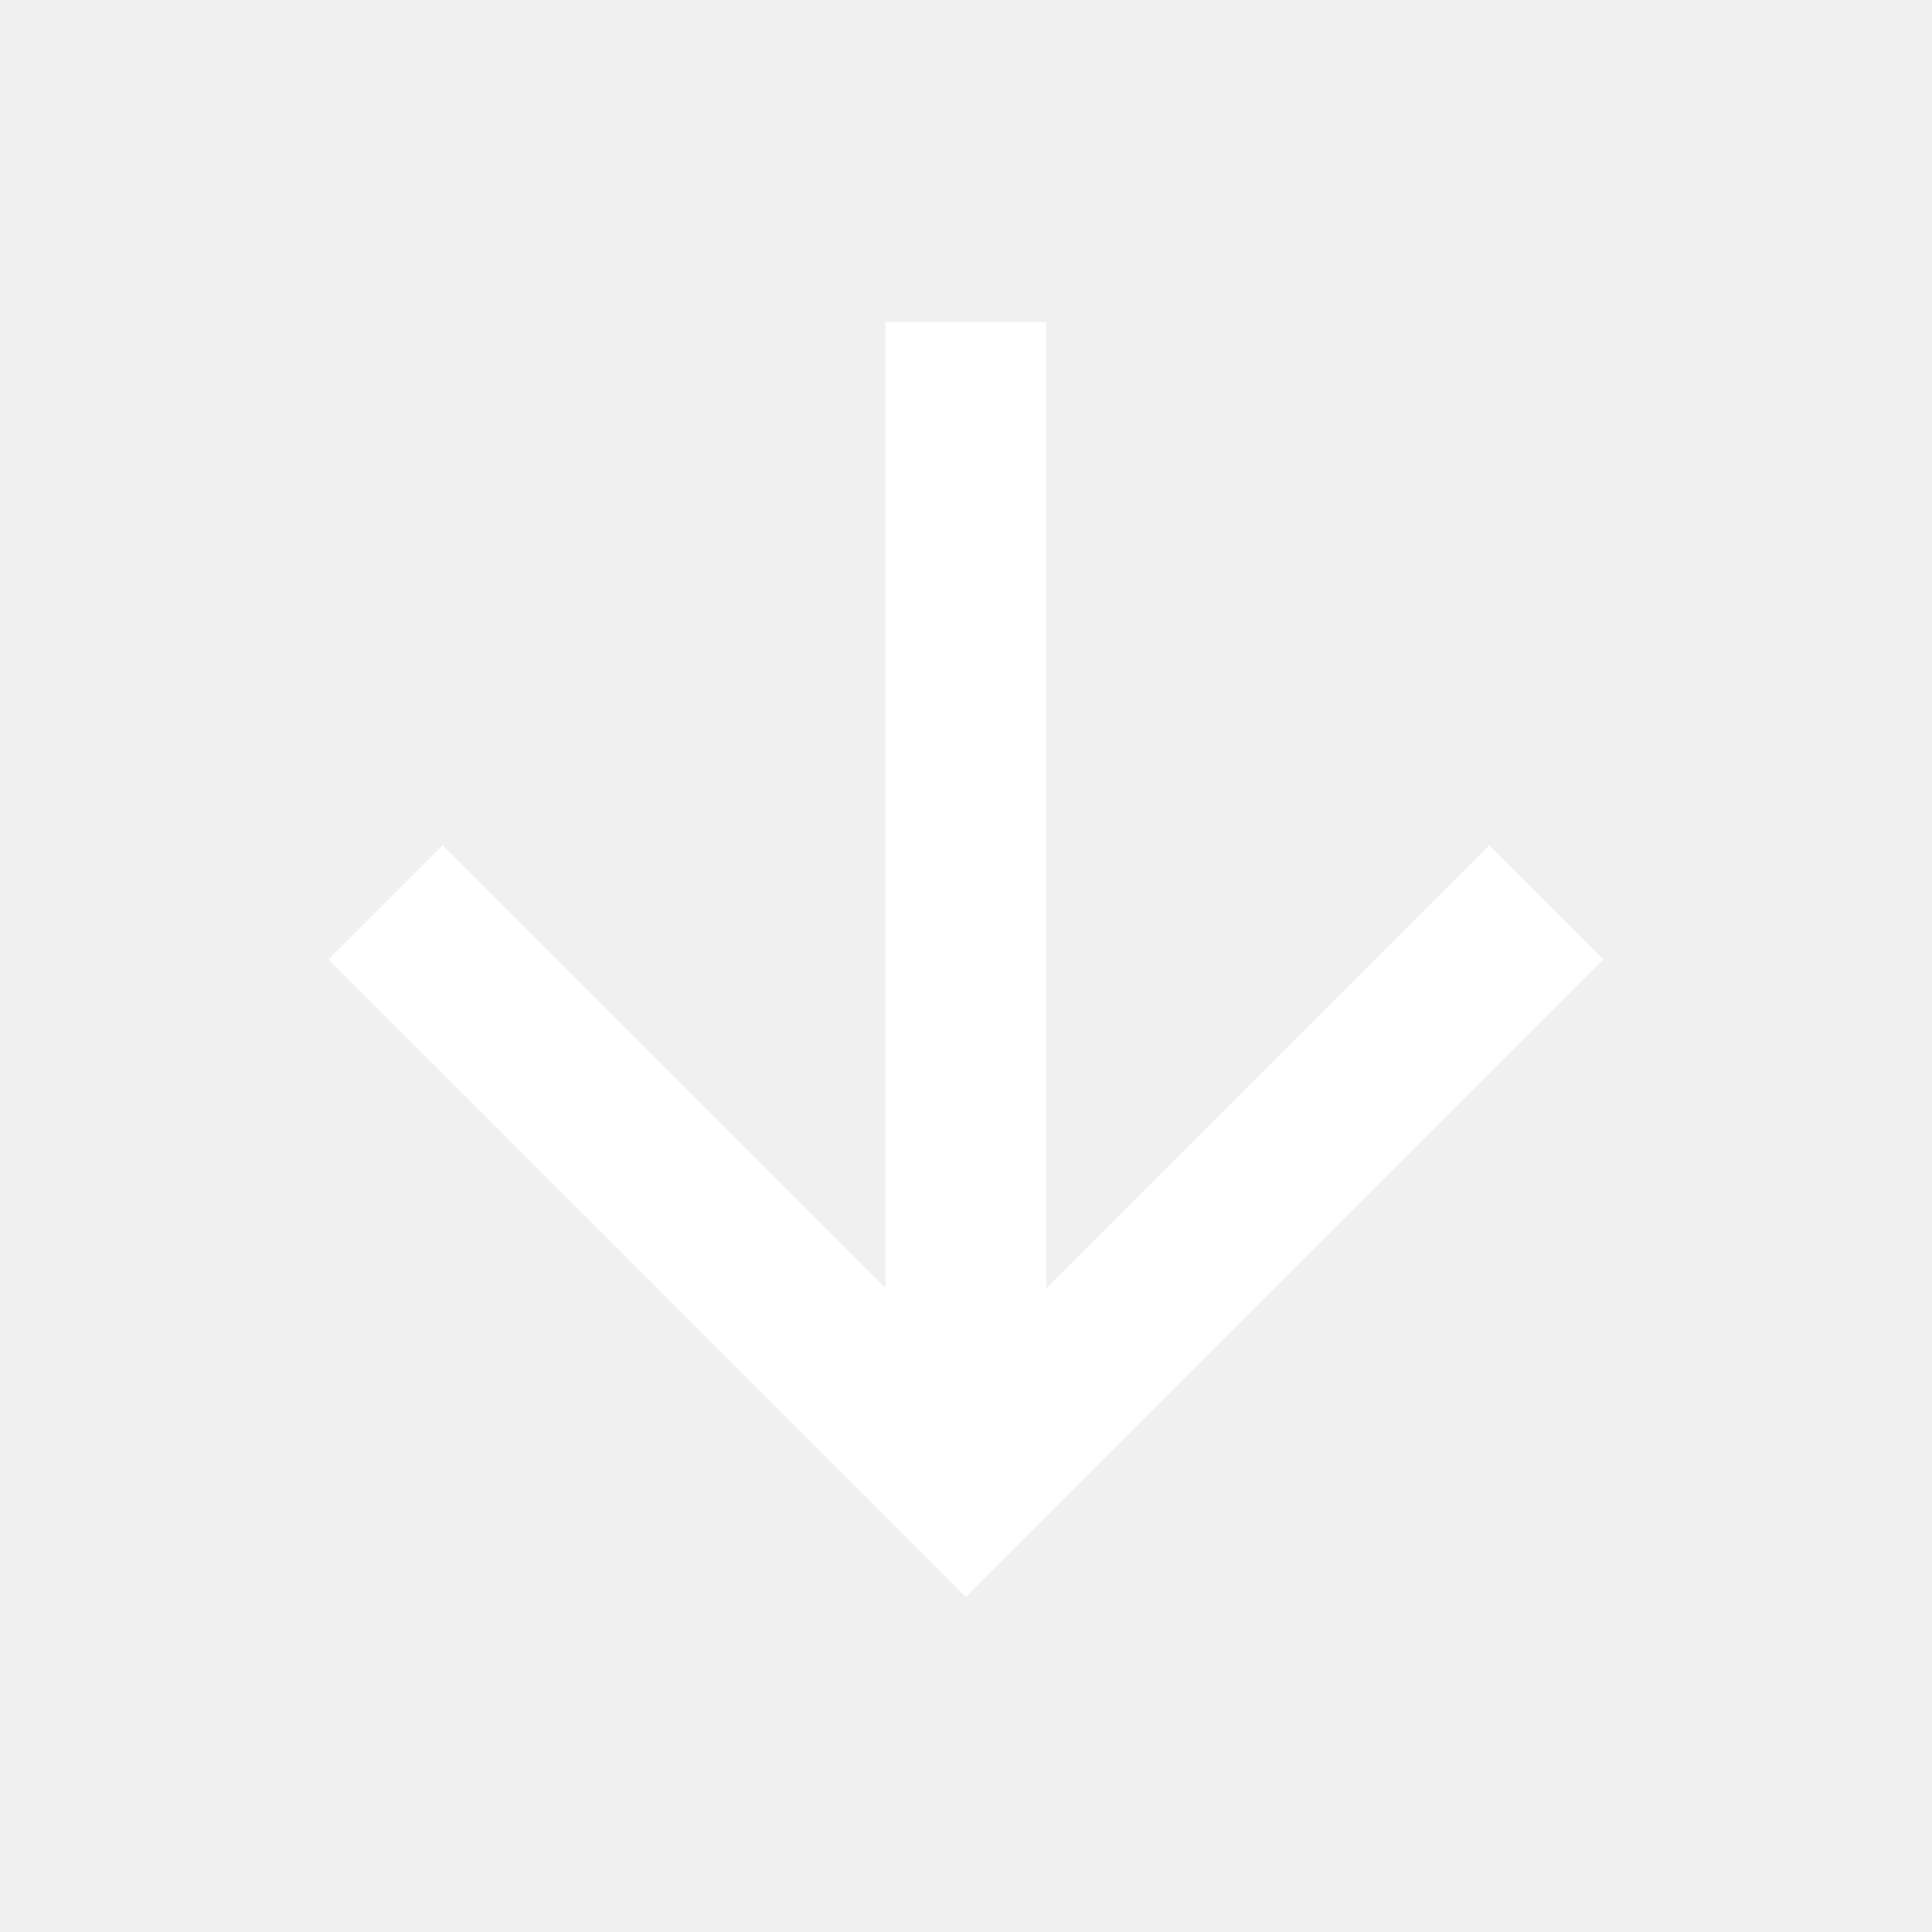
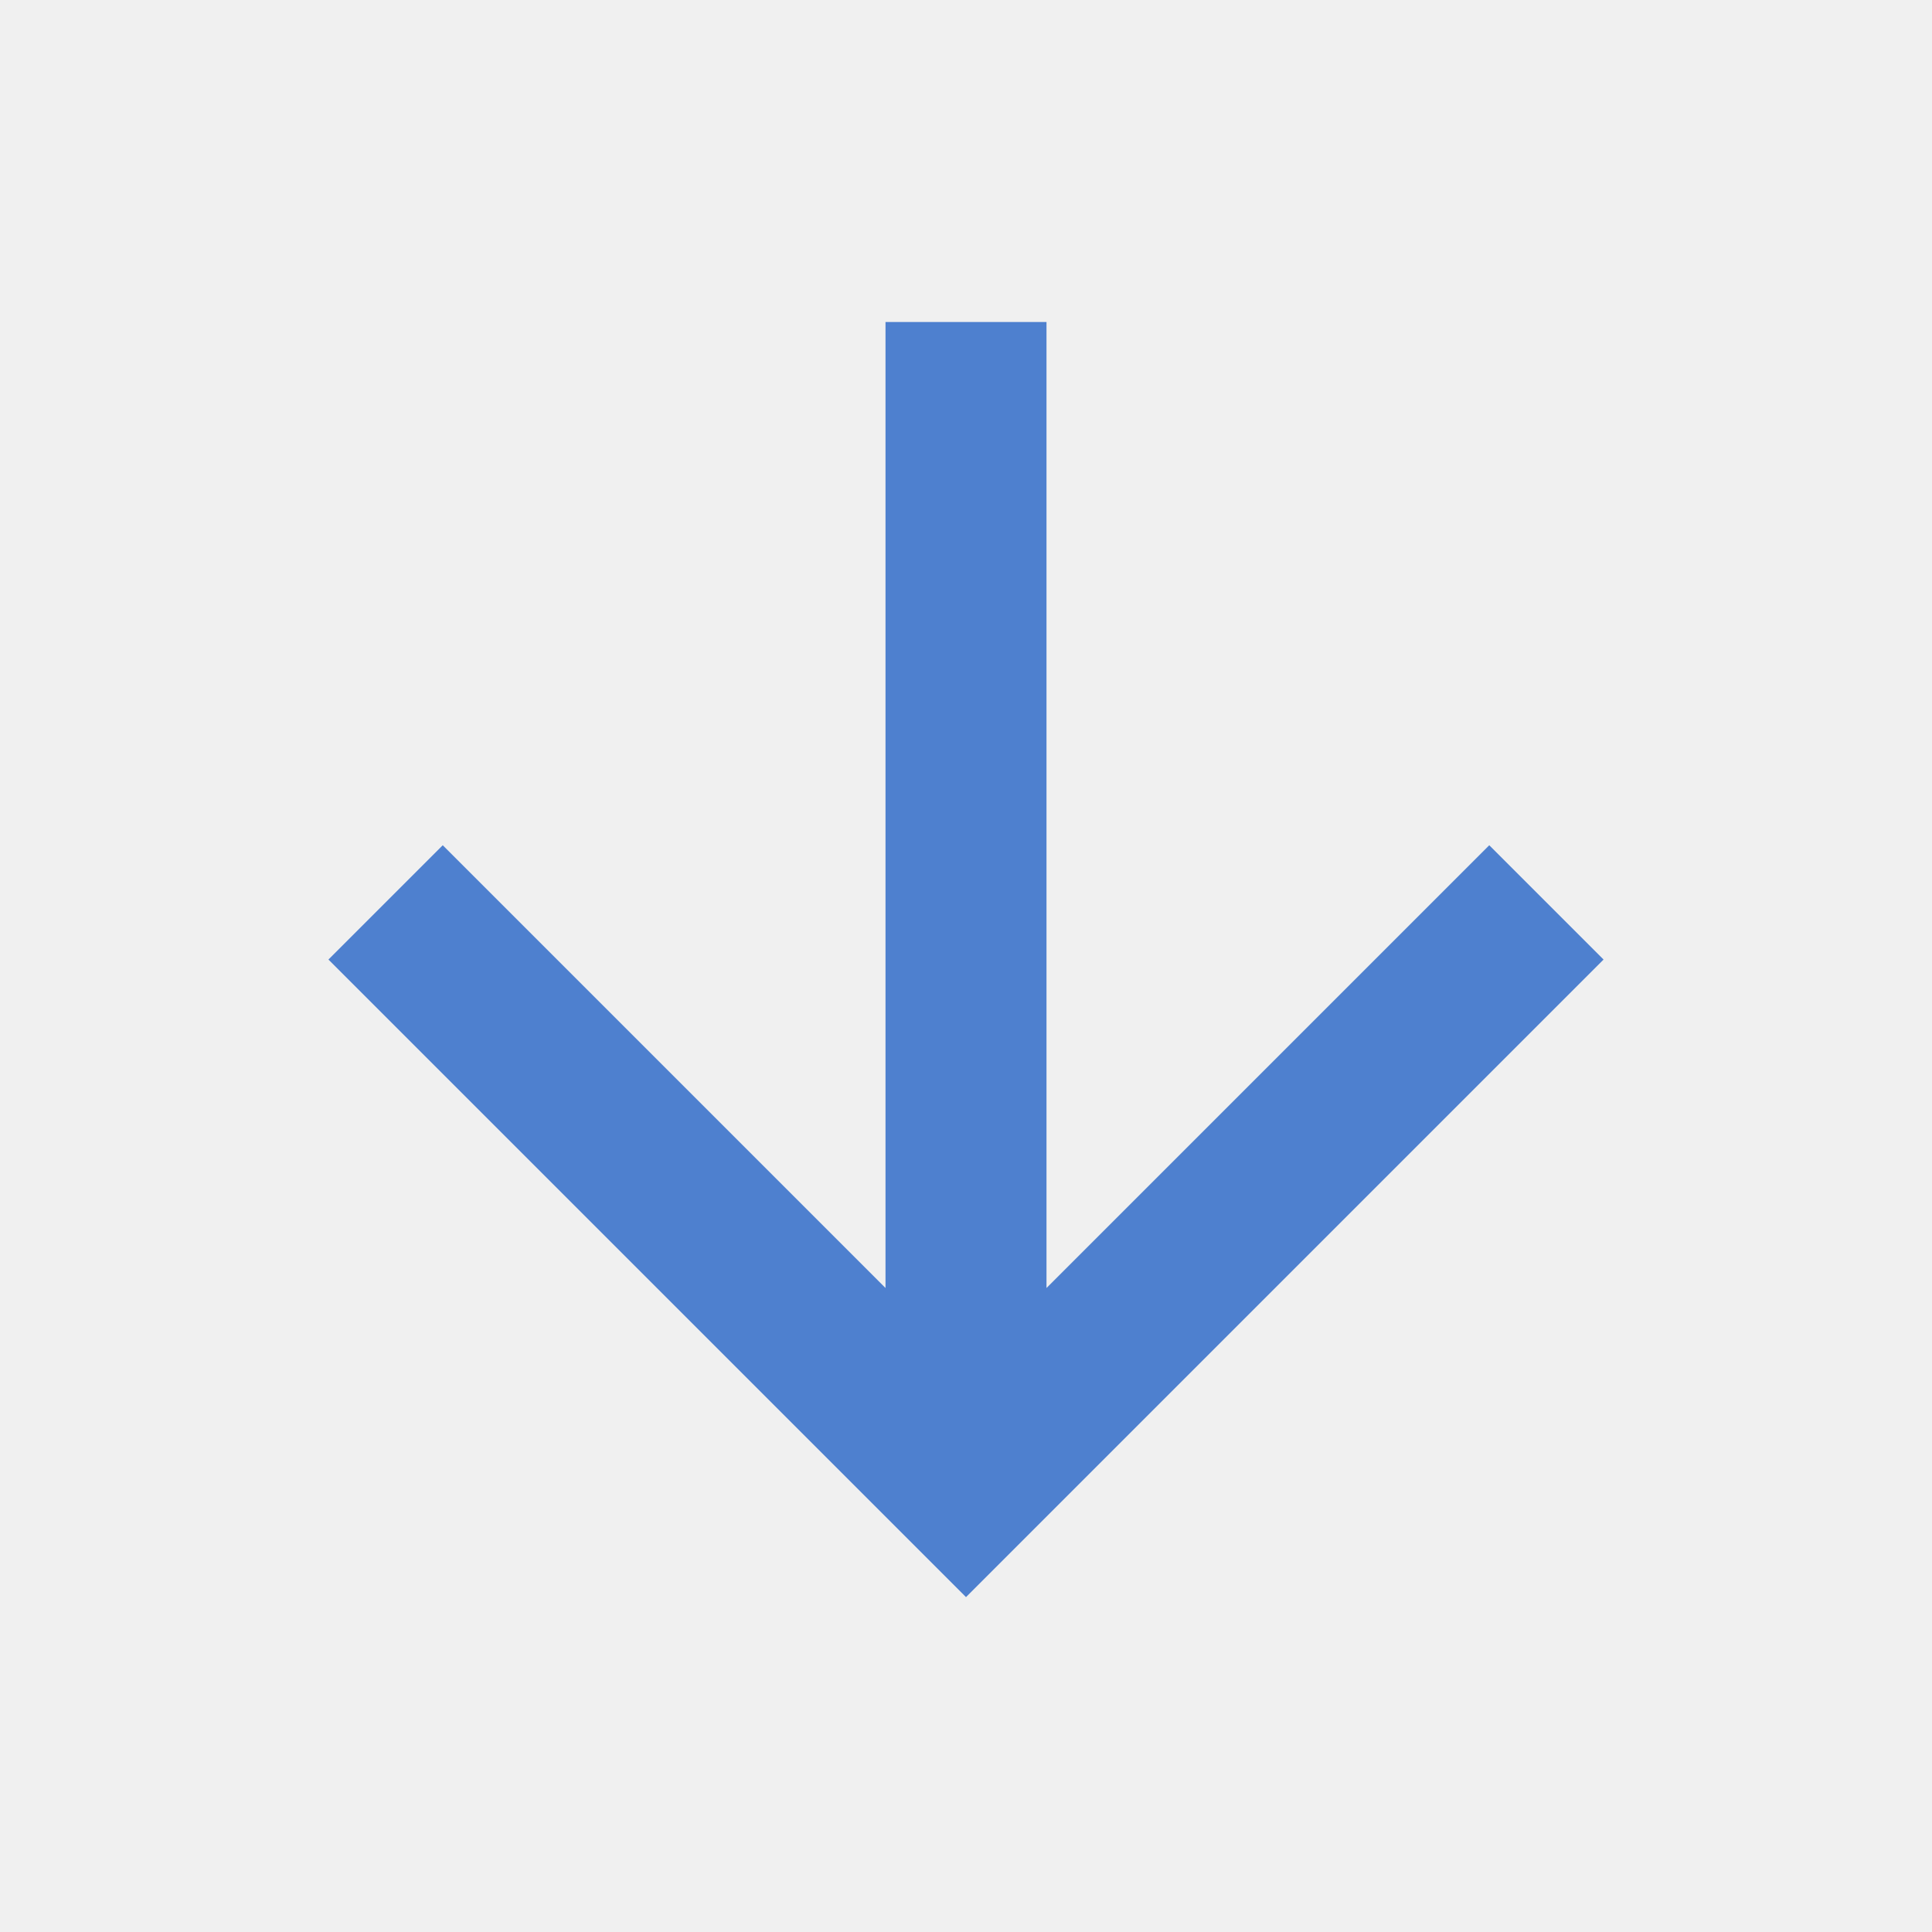
<svg xmlns="http://www.w3.org/2000/svg" version="1.1" width="24" height="24" viewBox="0 0 24 24">
-   <path fill="#FFFFFF" d="M11,4H13V16L18.5,10.5L19.92,11.92L12,19.84L4.08,11.92L5.5,10.5L11,16V4Z" />
+   <path fill="#4E80CF" d="M11,4H13V16L18.5,10.5L19.92,11.92L12,19.84L4.08,11.92L5.5,10.5L11,16V4Z" />
</svg>
